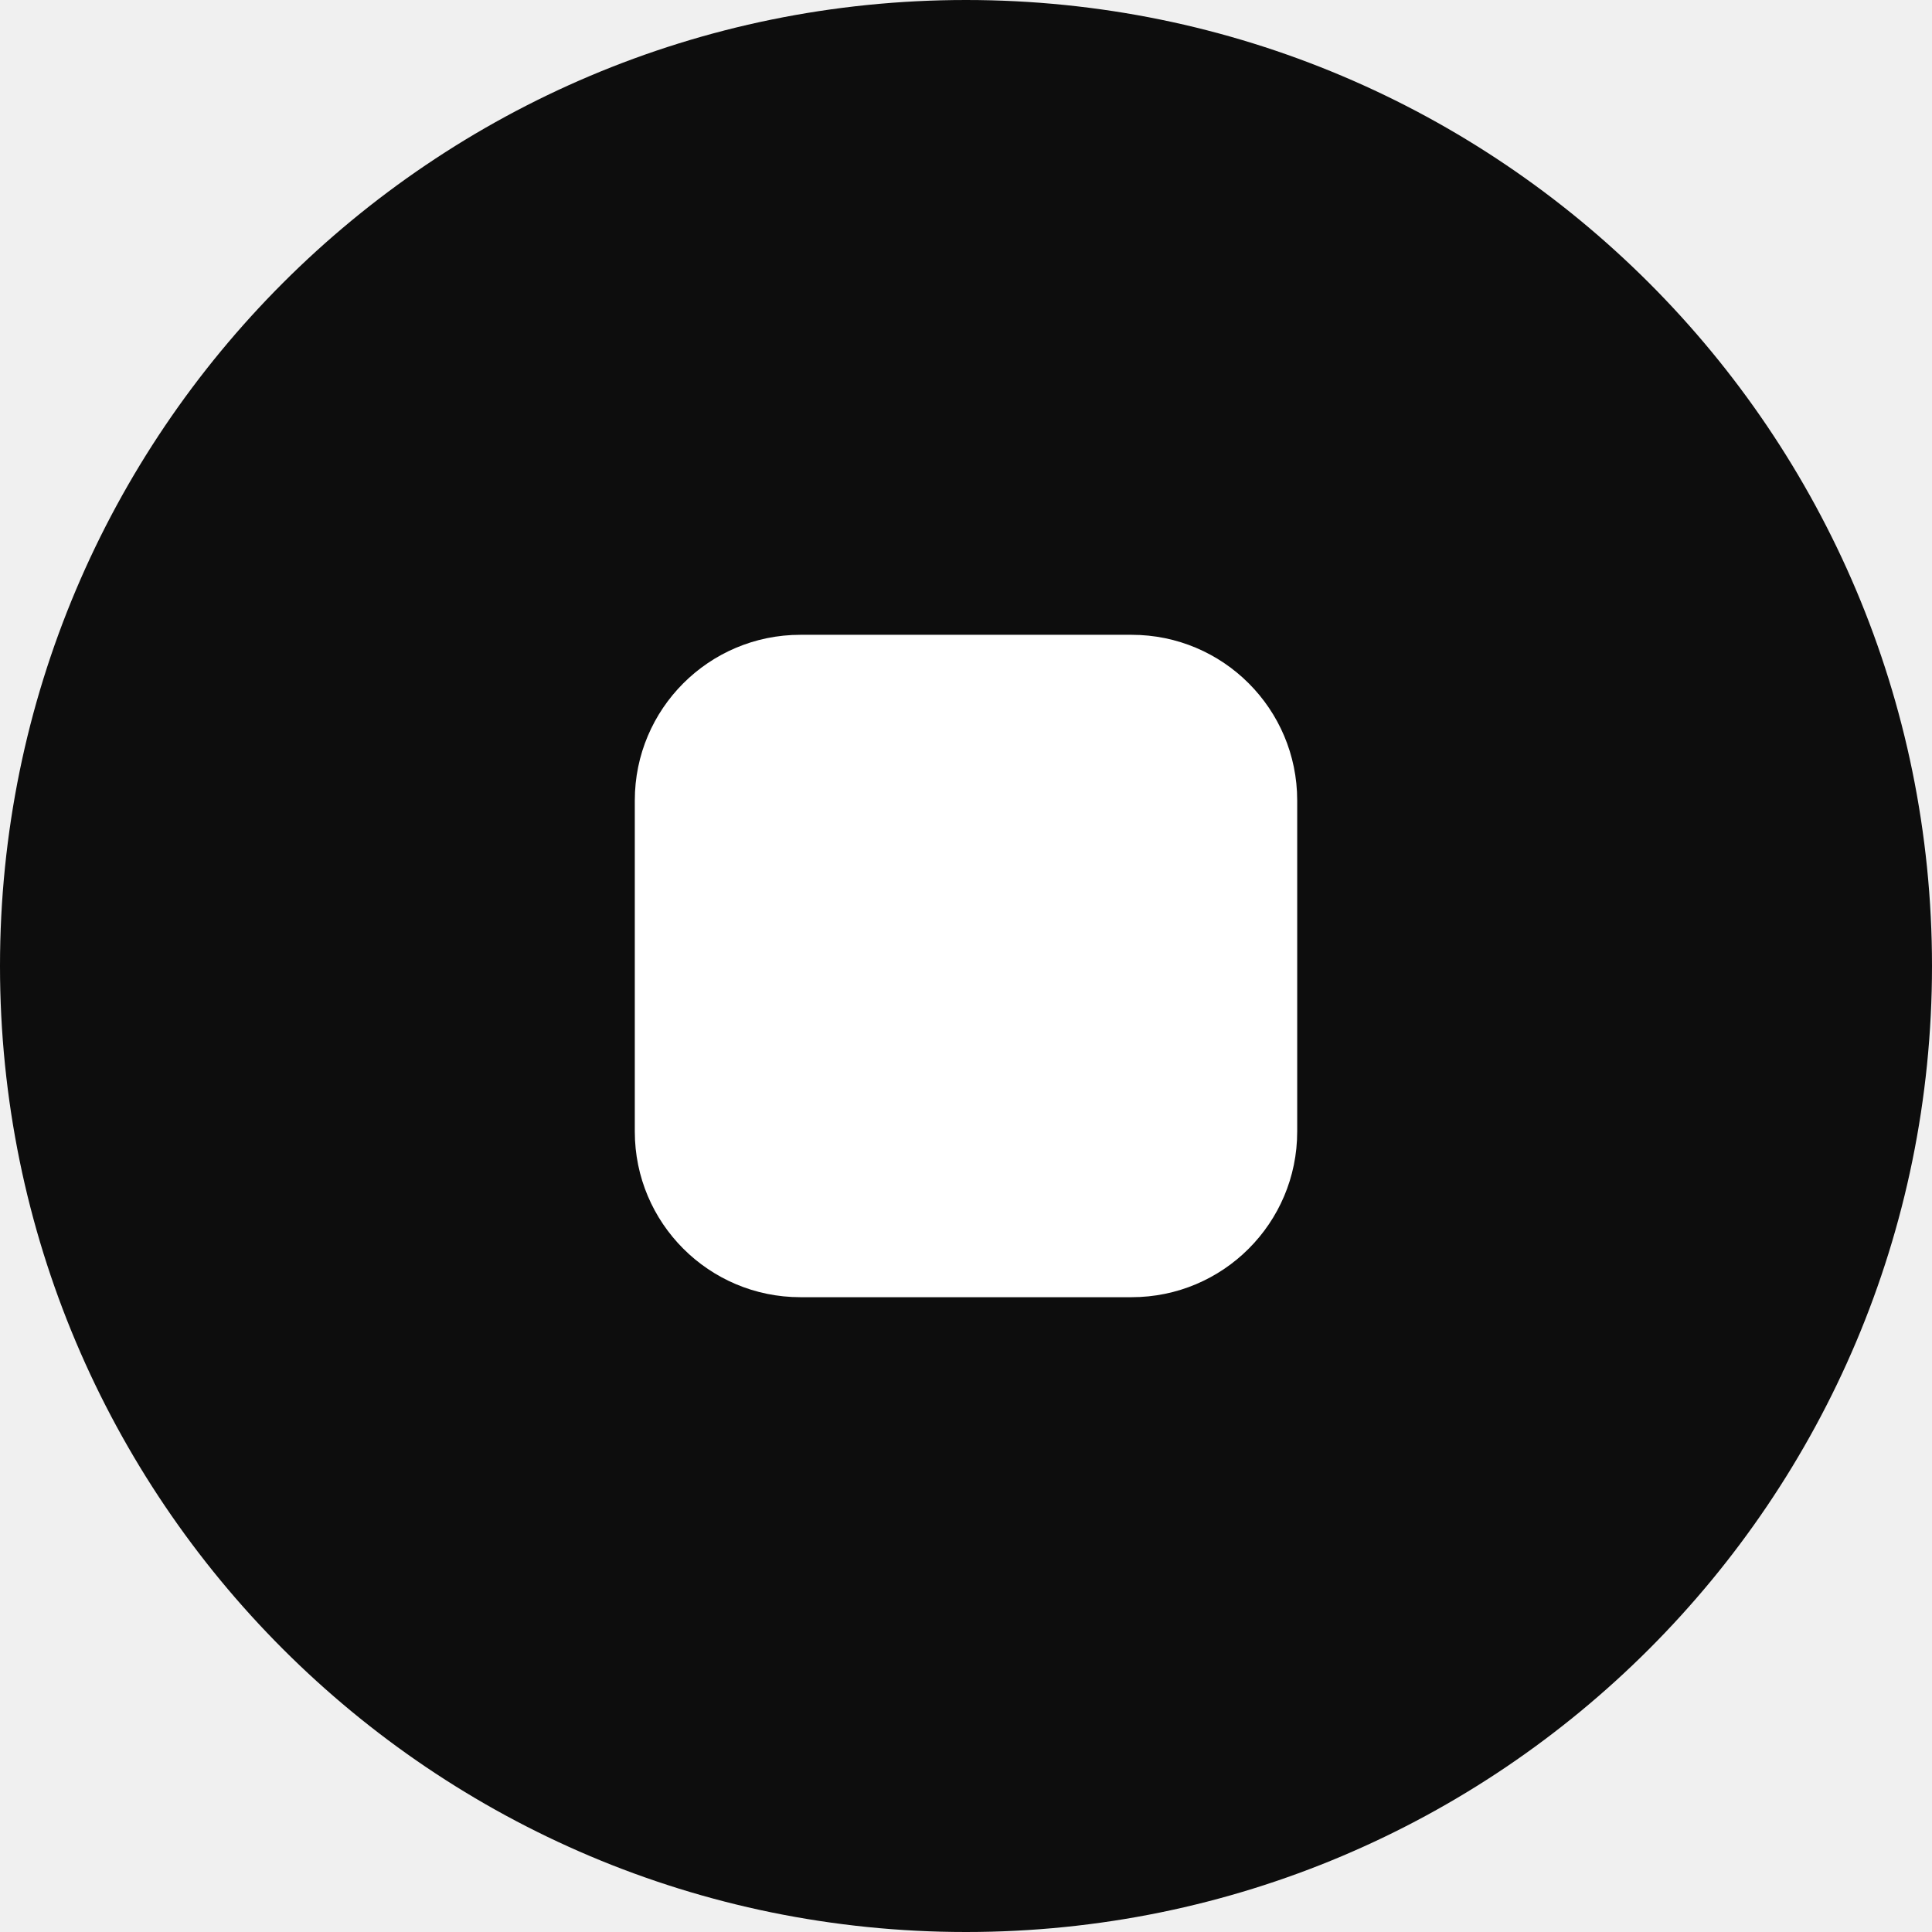
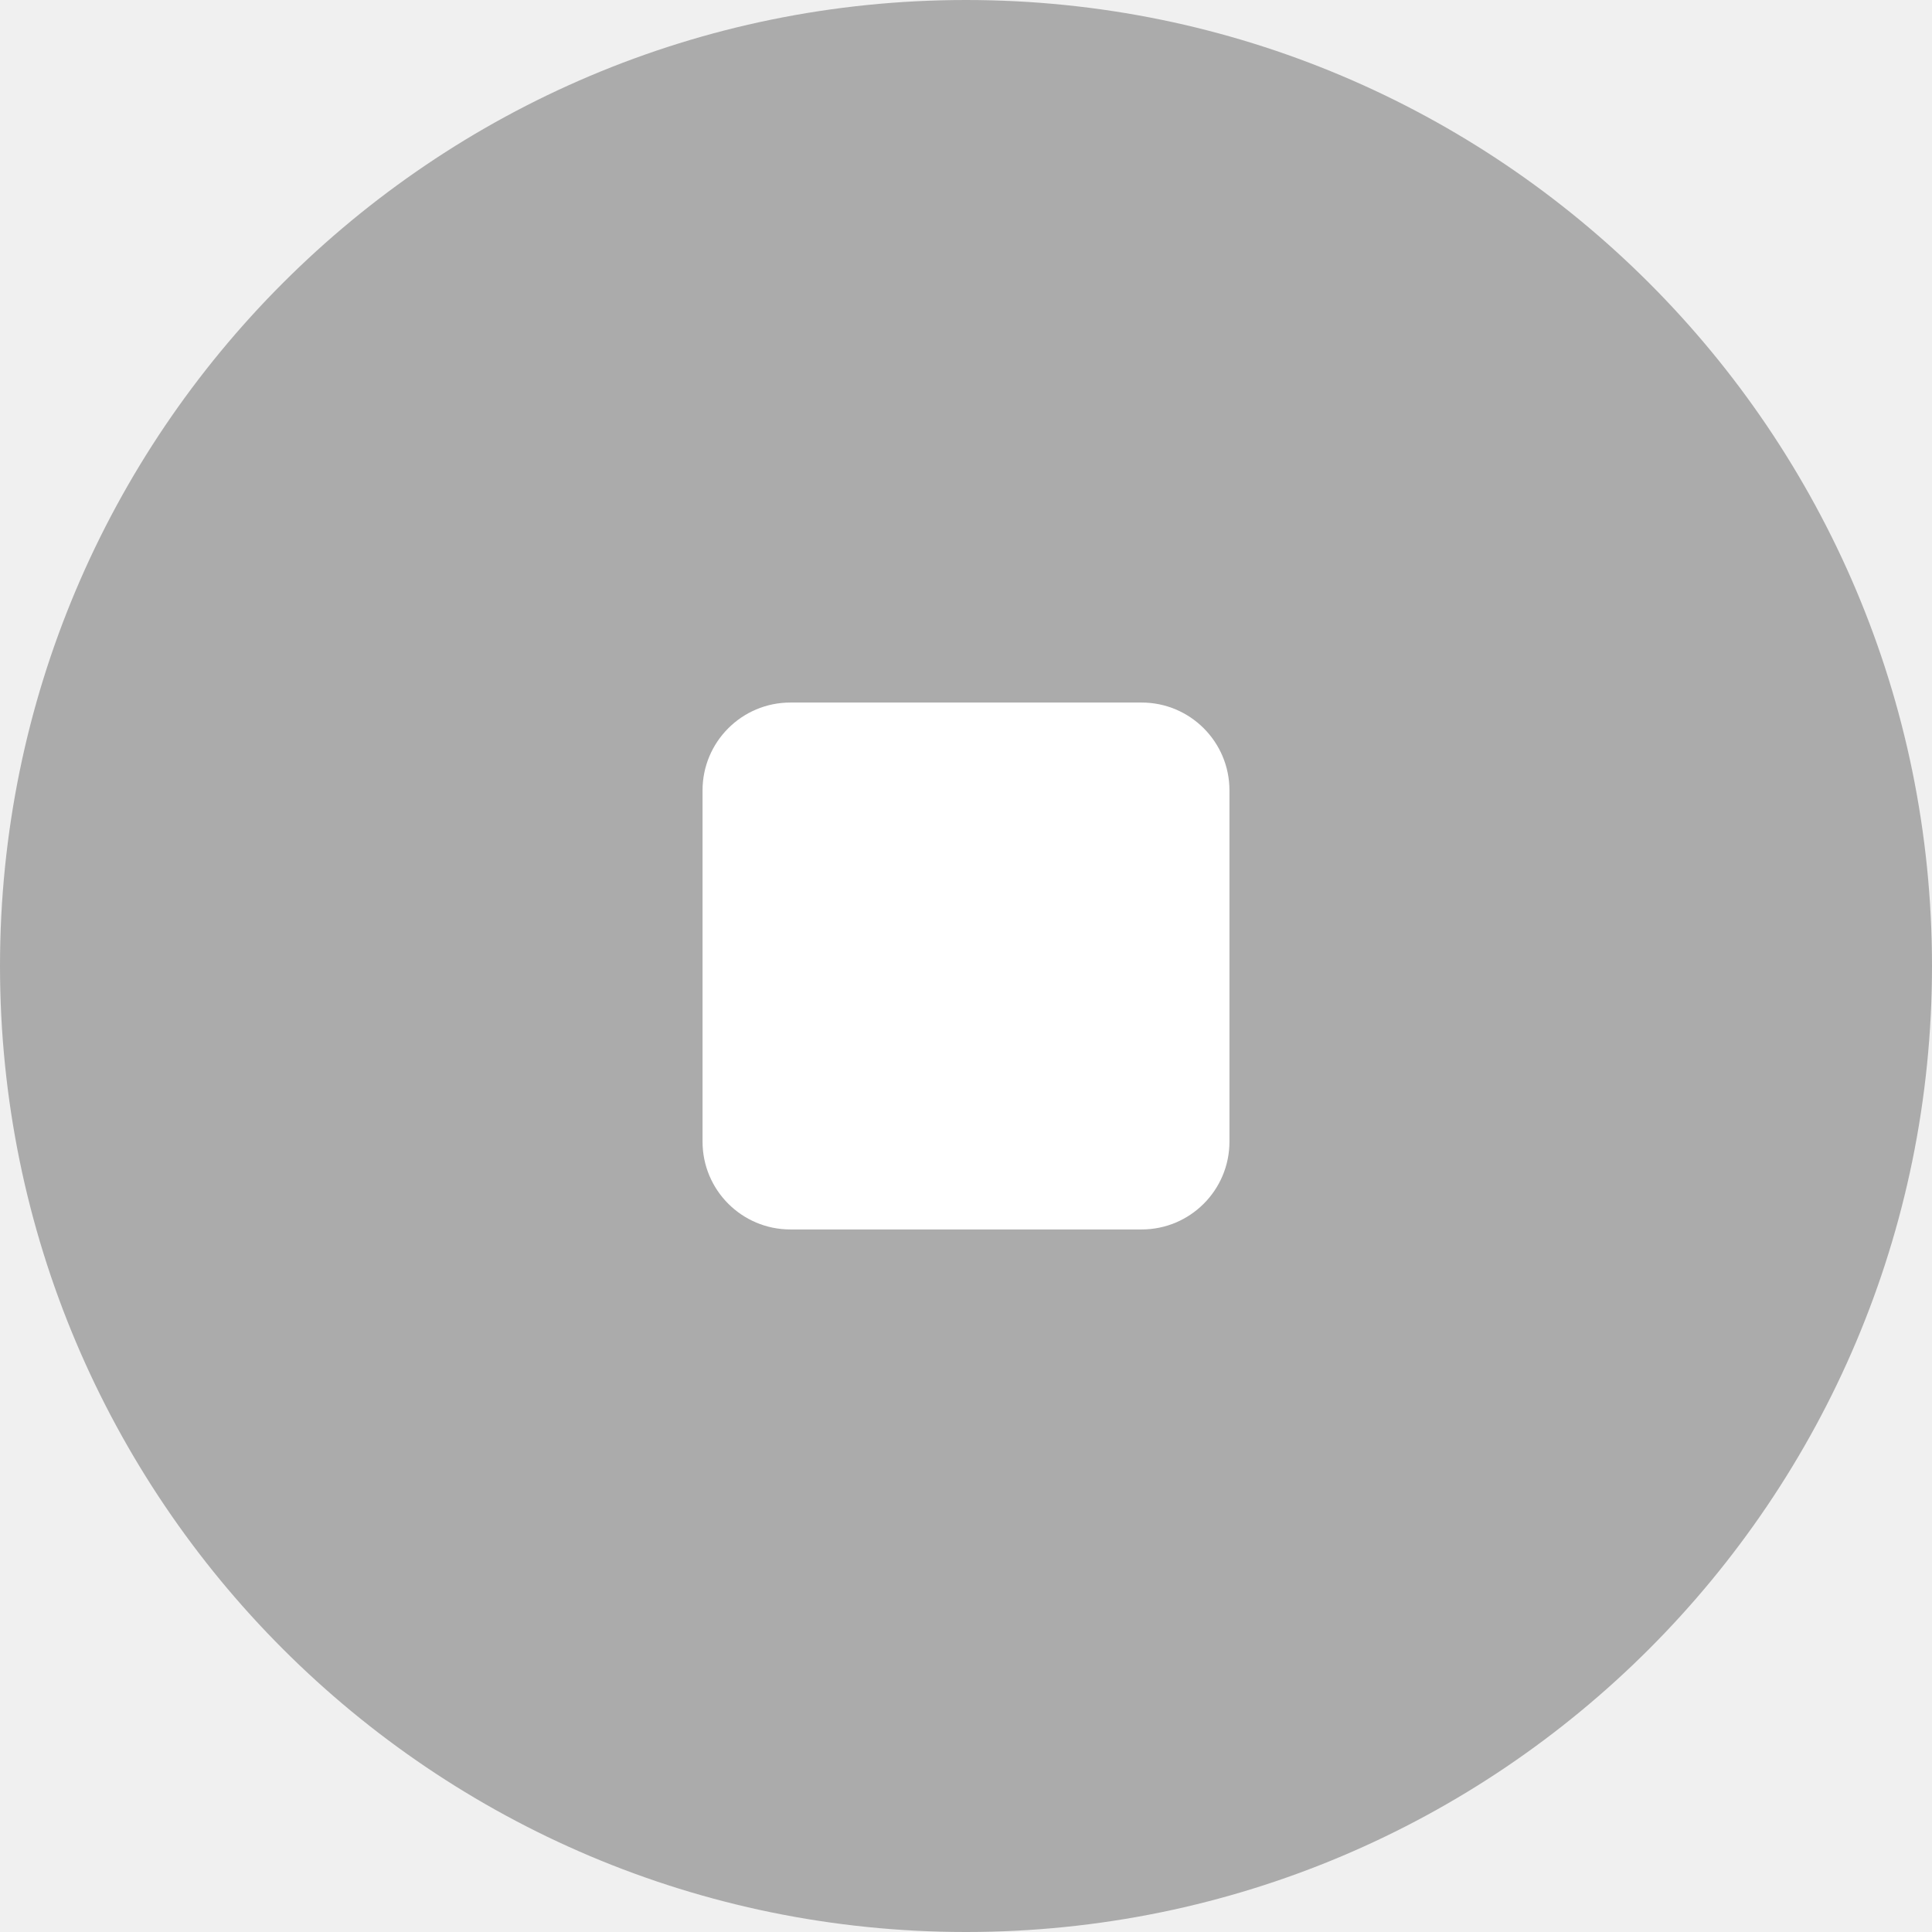
- <svg xmlns="http://www.w3.org/2000/svg" width="35" height="35" viewBox="0 0 35 35">
-   <circle cx="17.5" cy="17.5" r="17.5" fill="#0D0D0D" />
-   <rect x="11.5" y="11.5" width="12" height="12" rx="3" fill="#FFFFFF" />
+ <svg xmlns="http://www.w3.org/2000/svg" width="44" height="44" viewBox="0 0 44 44" fill="none">
+   <path d="M0 22C0 9.85 9.85 0 22 0V0C34.15 0 44 9.85 44 22V22C44 34.15 34.15 44 22 44V44C9.85 44 0 34.15 0 22V22Z" fill="#0D0D0D" fill-opacity="0.3" />
+   <rect x="16" y="16" width="12" height="12" rx="2" fill="white" />
</svg>
